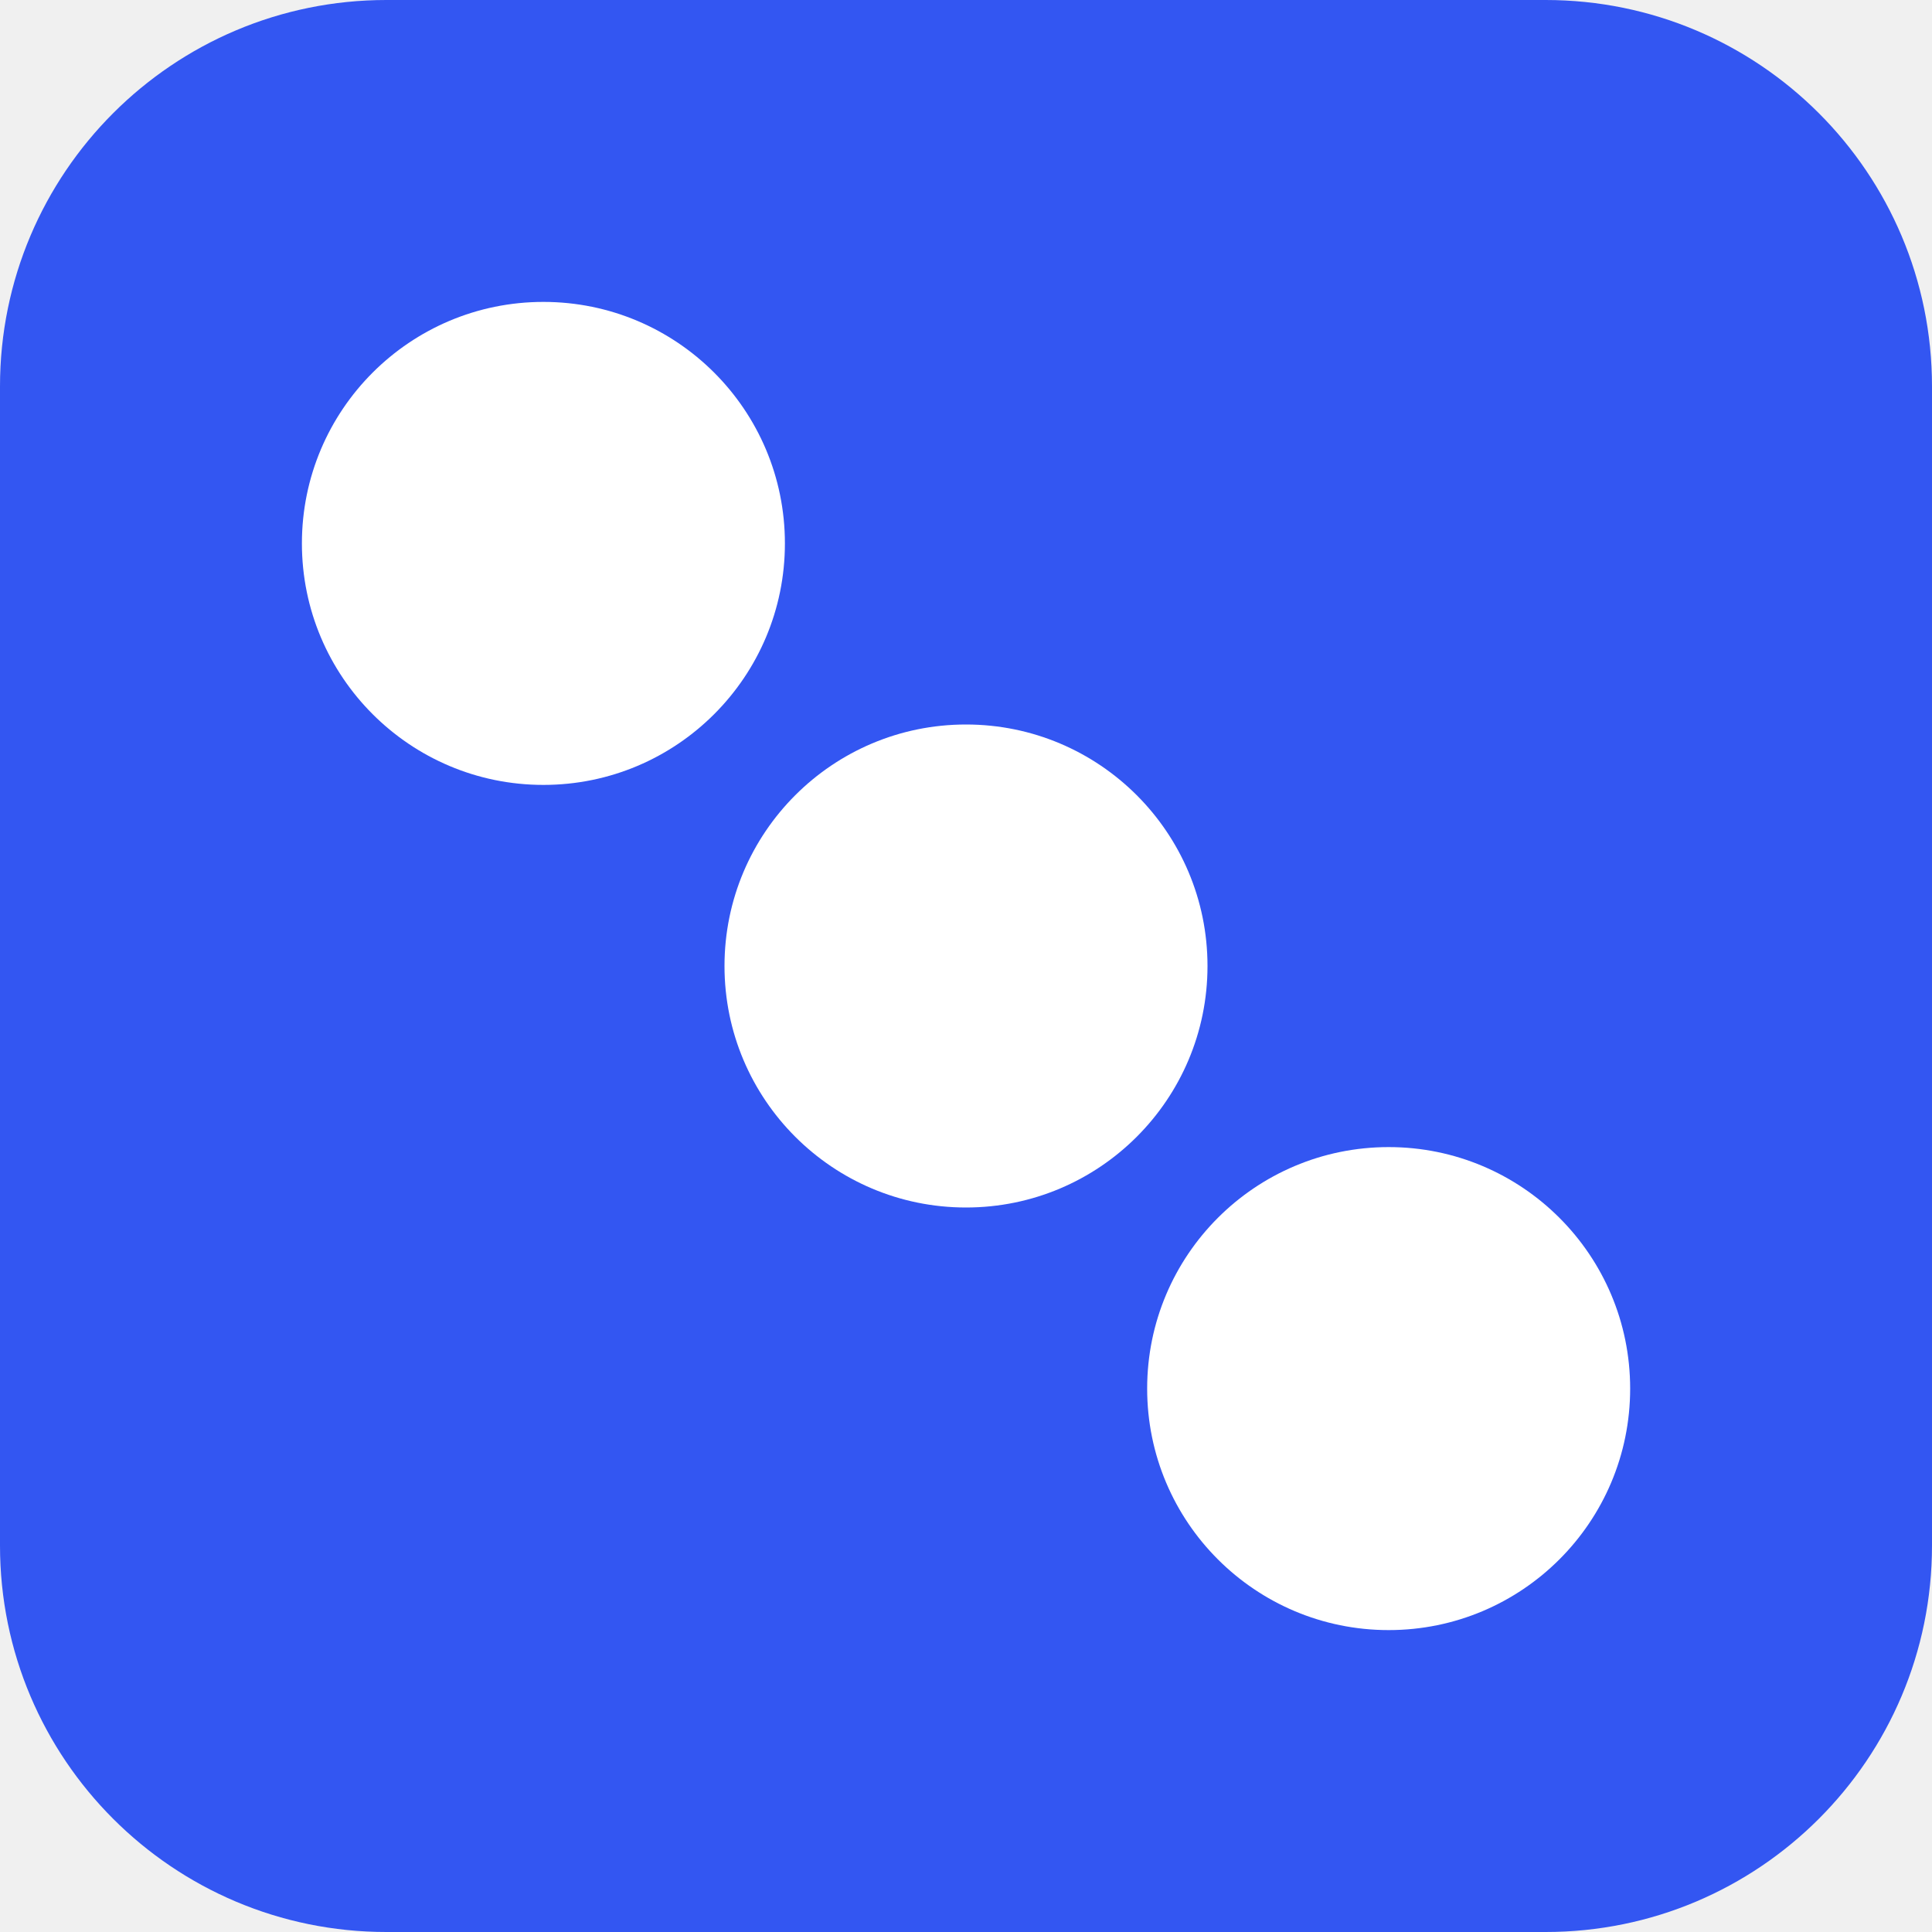
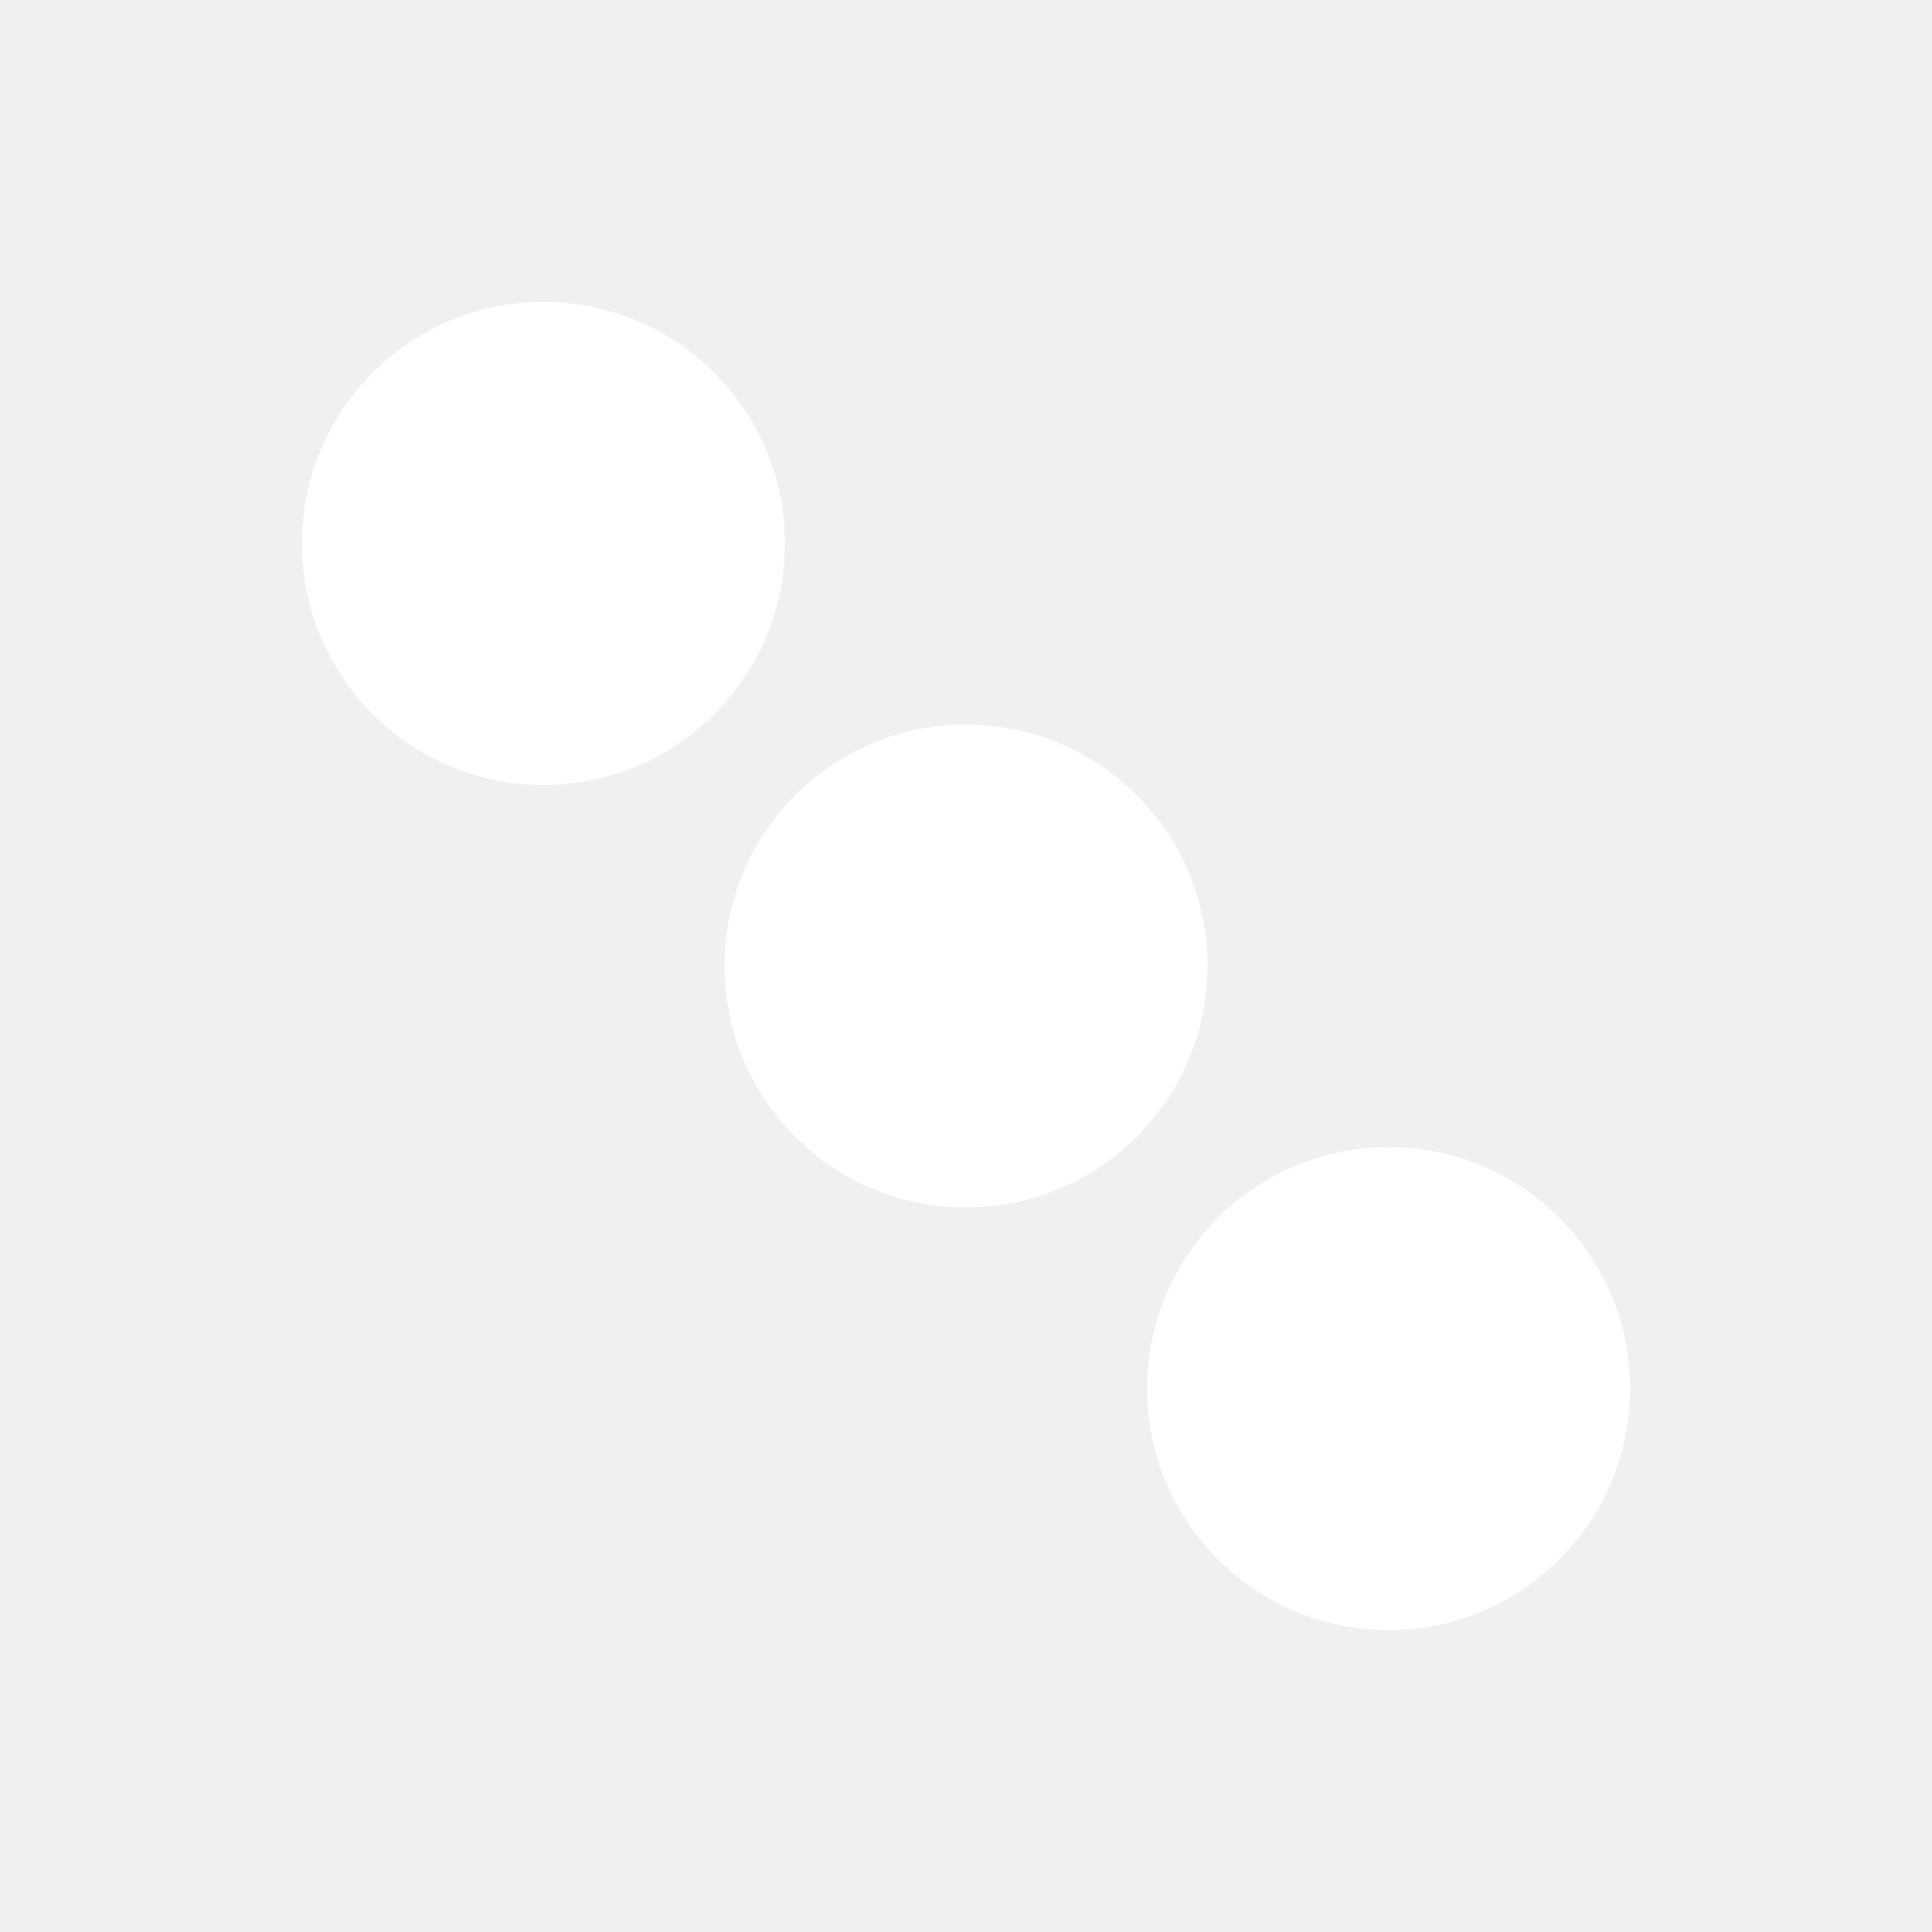
<svg xmlns="http://www.w3.org/2000/svg" width="30" height="30" viewBox="0 0 30 30" fill="none">
-   <path d="M24 0H6C2.686 0 0 2.686 0 6V24C0 27.314 2.686 30 6 30H24C27.314 30 30 27.314 30 24V6C30 2.686 27.314 0 24 0Z" fill="#3356F2" />
-   <path d="M12.188 8.438C12.188 6.366 10.509 4.688 8.438 4.688C6.367 4.688 4.688 6.366 4.688 8.438C4.688 10.509 6.367 12.188 8.438 12.188C10.509 12.188 12.188 10.509 12.188 8.438Z" fill="white" />
-   <path d="M18.75 15C18.75 12.929 17.071 11.25 15 11.25C12.929 11.25 11.25 12.929 11.25 15C11.25 17.071 12.929 18.75 15 18.75C17.071 18.75 18.75 17.071 18.75 15Z" fill="white" />
-   <path d="M25.313 21.562C25.313 19.491 23.634 17.812 21.563 17.812C19.492 17.812 17.813 19.491 17.813 21.562C17.813 23.634 19.492 25.312 21.563 25.312C23.634 25.312 25.313 23.634 25.313 21.562Z" fill="white" />
+   <rect x="4.688" y="4.688" width="7.5" height="7.5" rx="3.75" fill="white" />
+   <rect x="11.25" y="11.25" width="7.5" height="7.5" rx="3.75" fill="white" />
+   <rect x="17.812" y="17.812" width="7.5" height="7.5" rx="3.75" fill="white" />
</svg>
